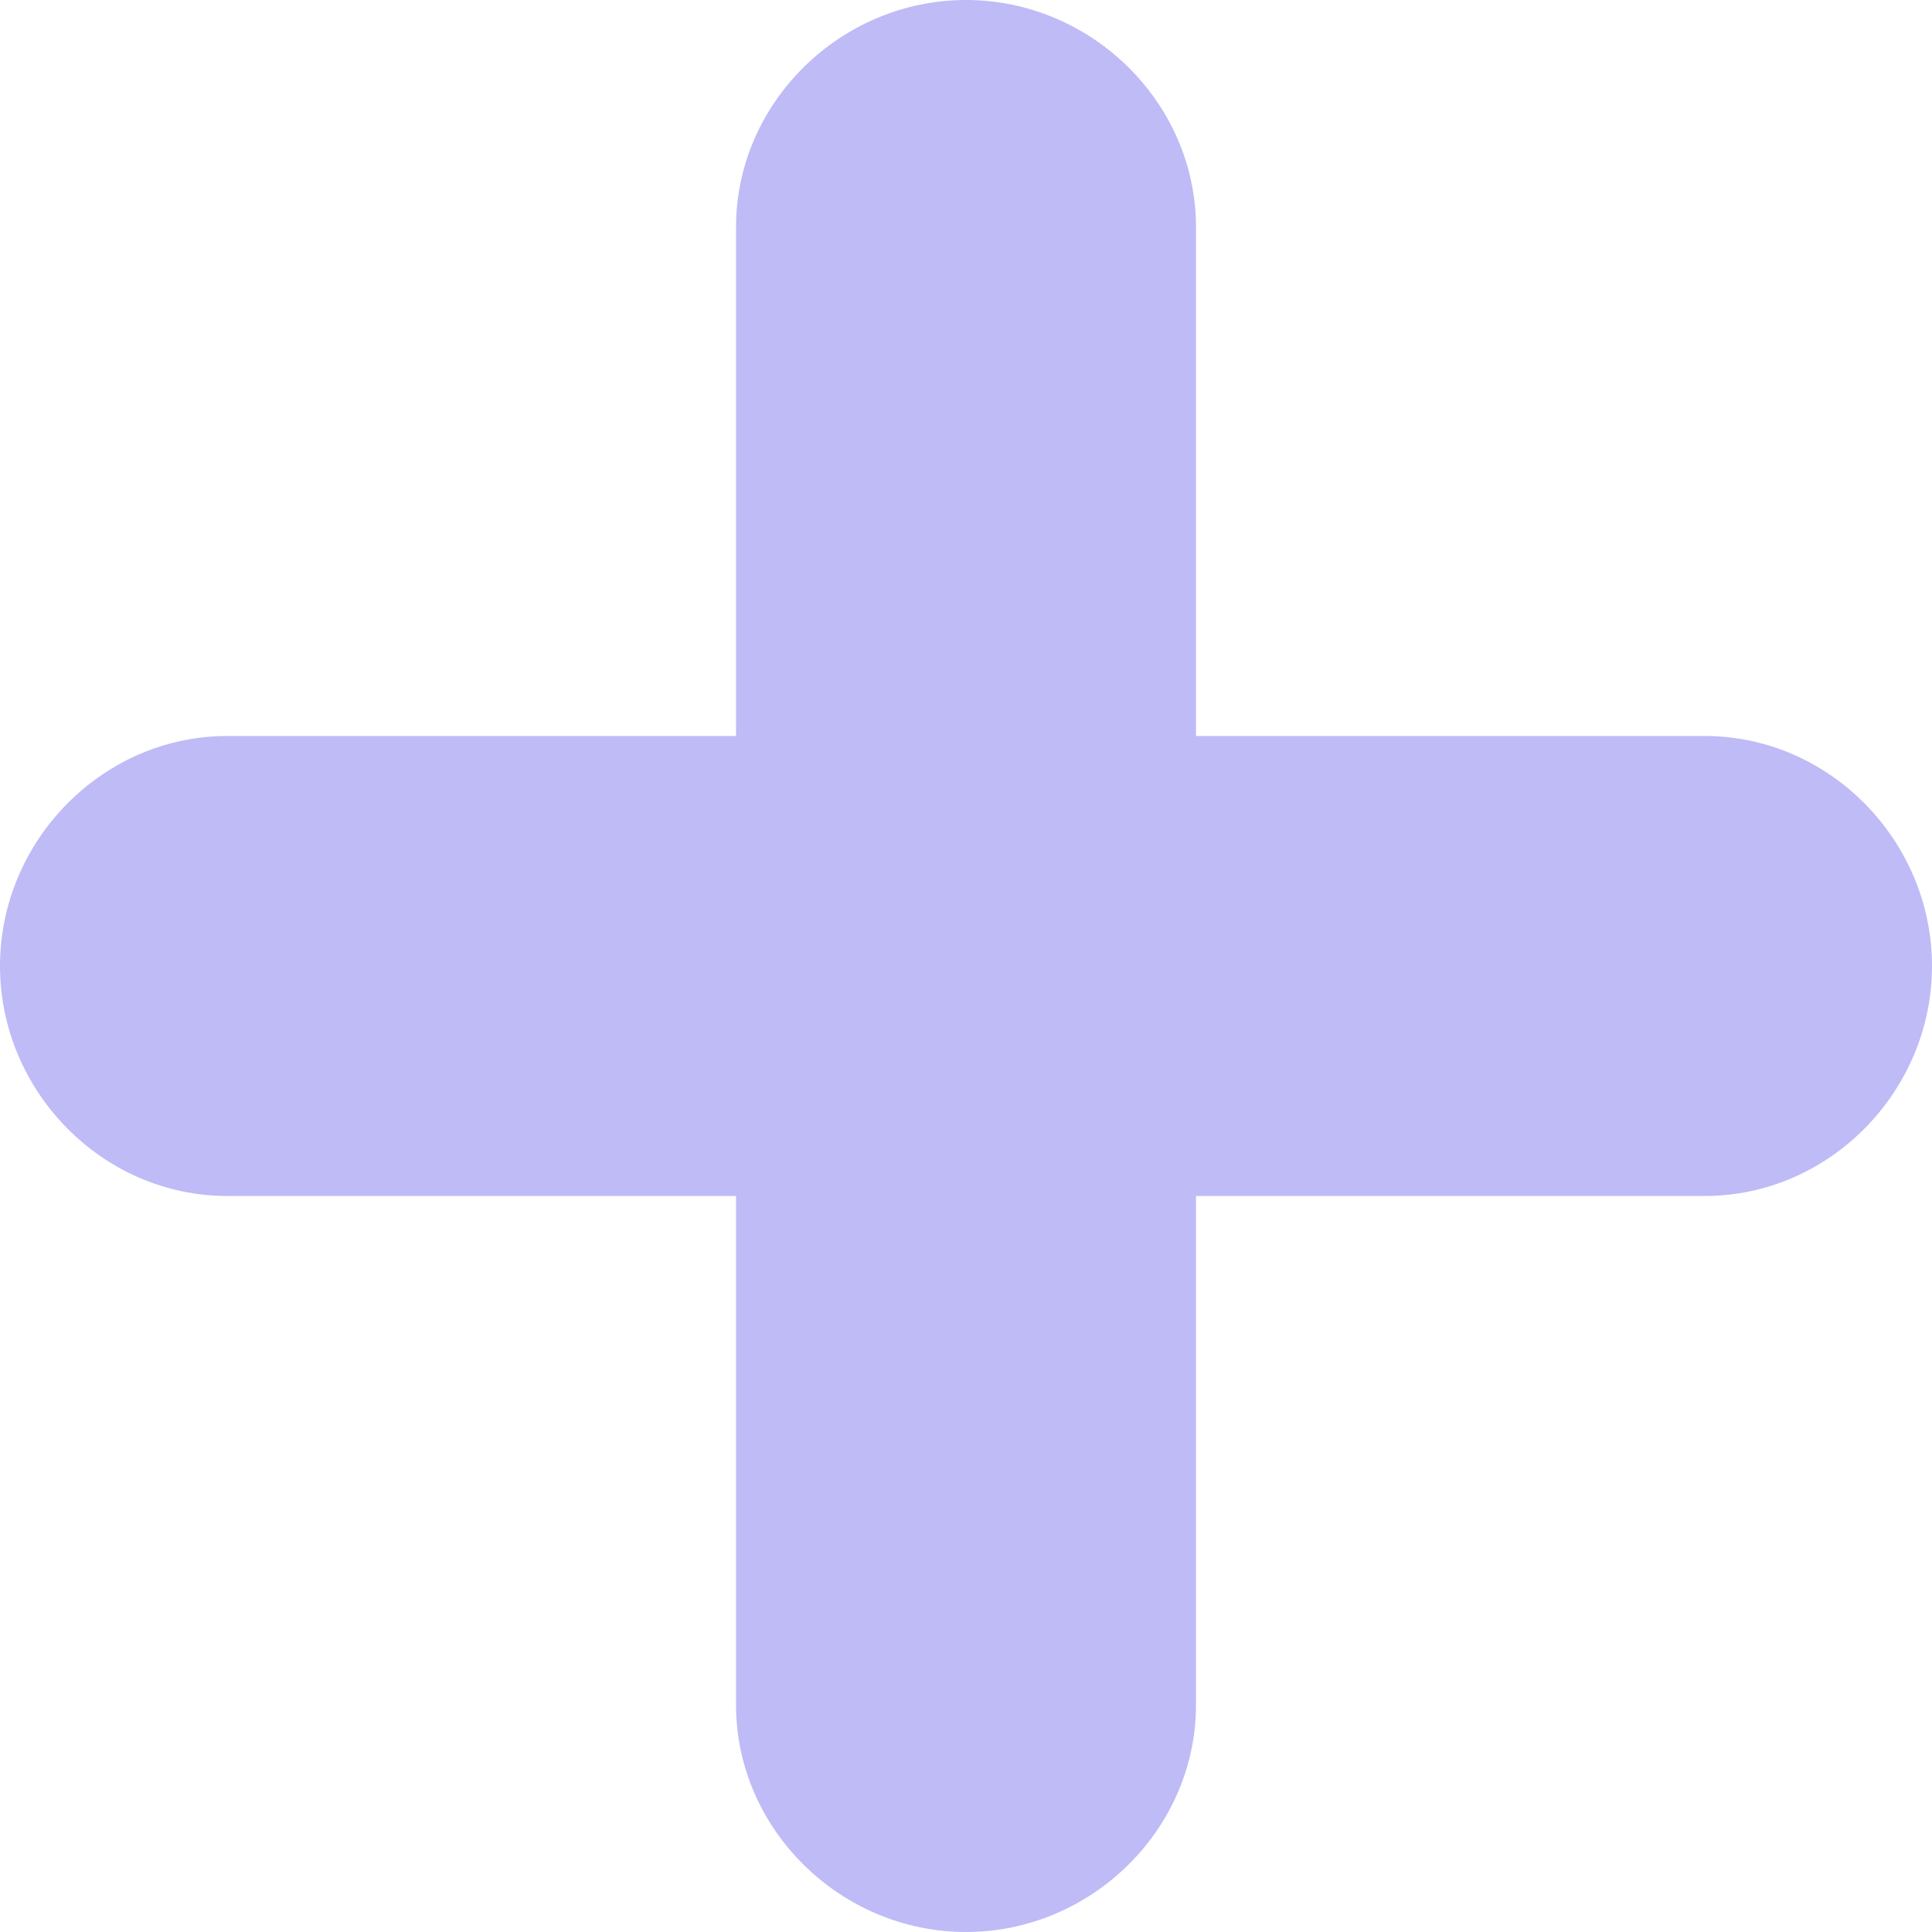
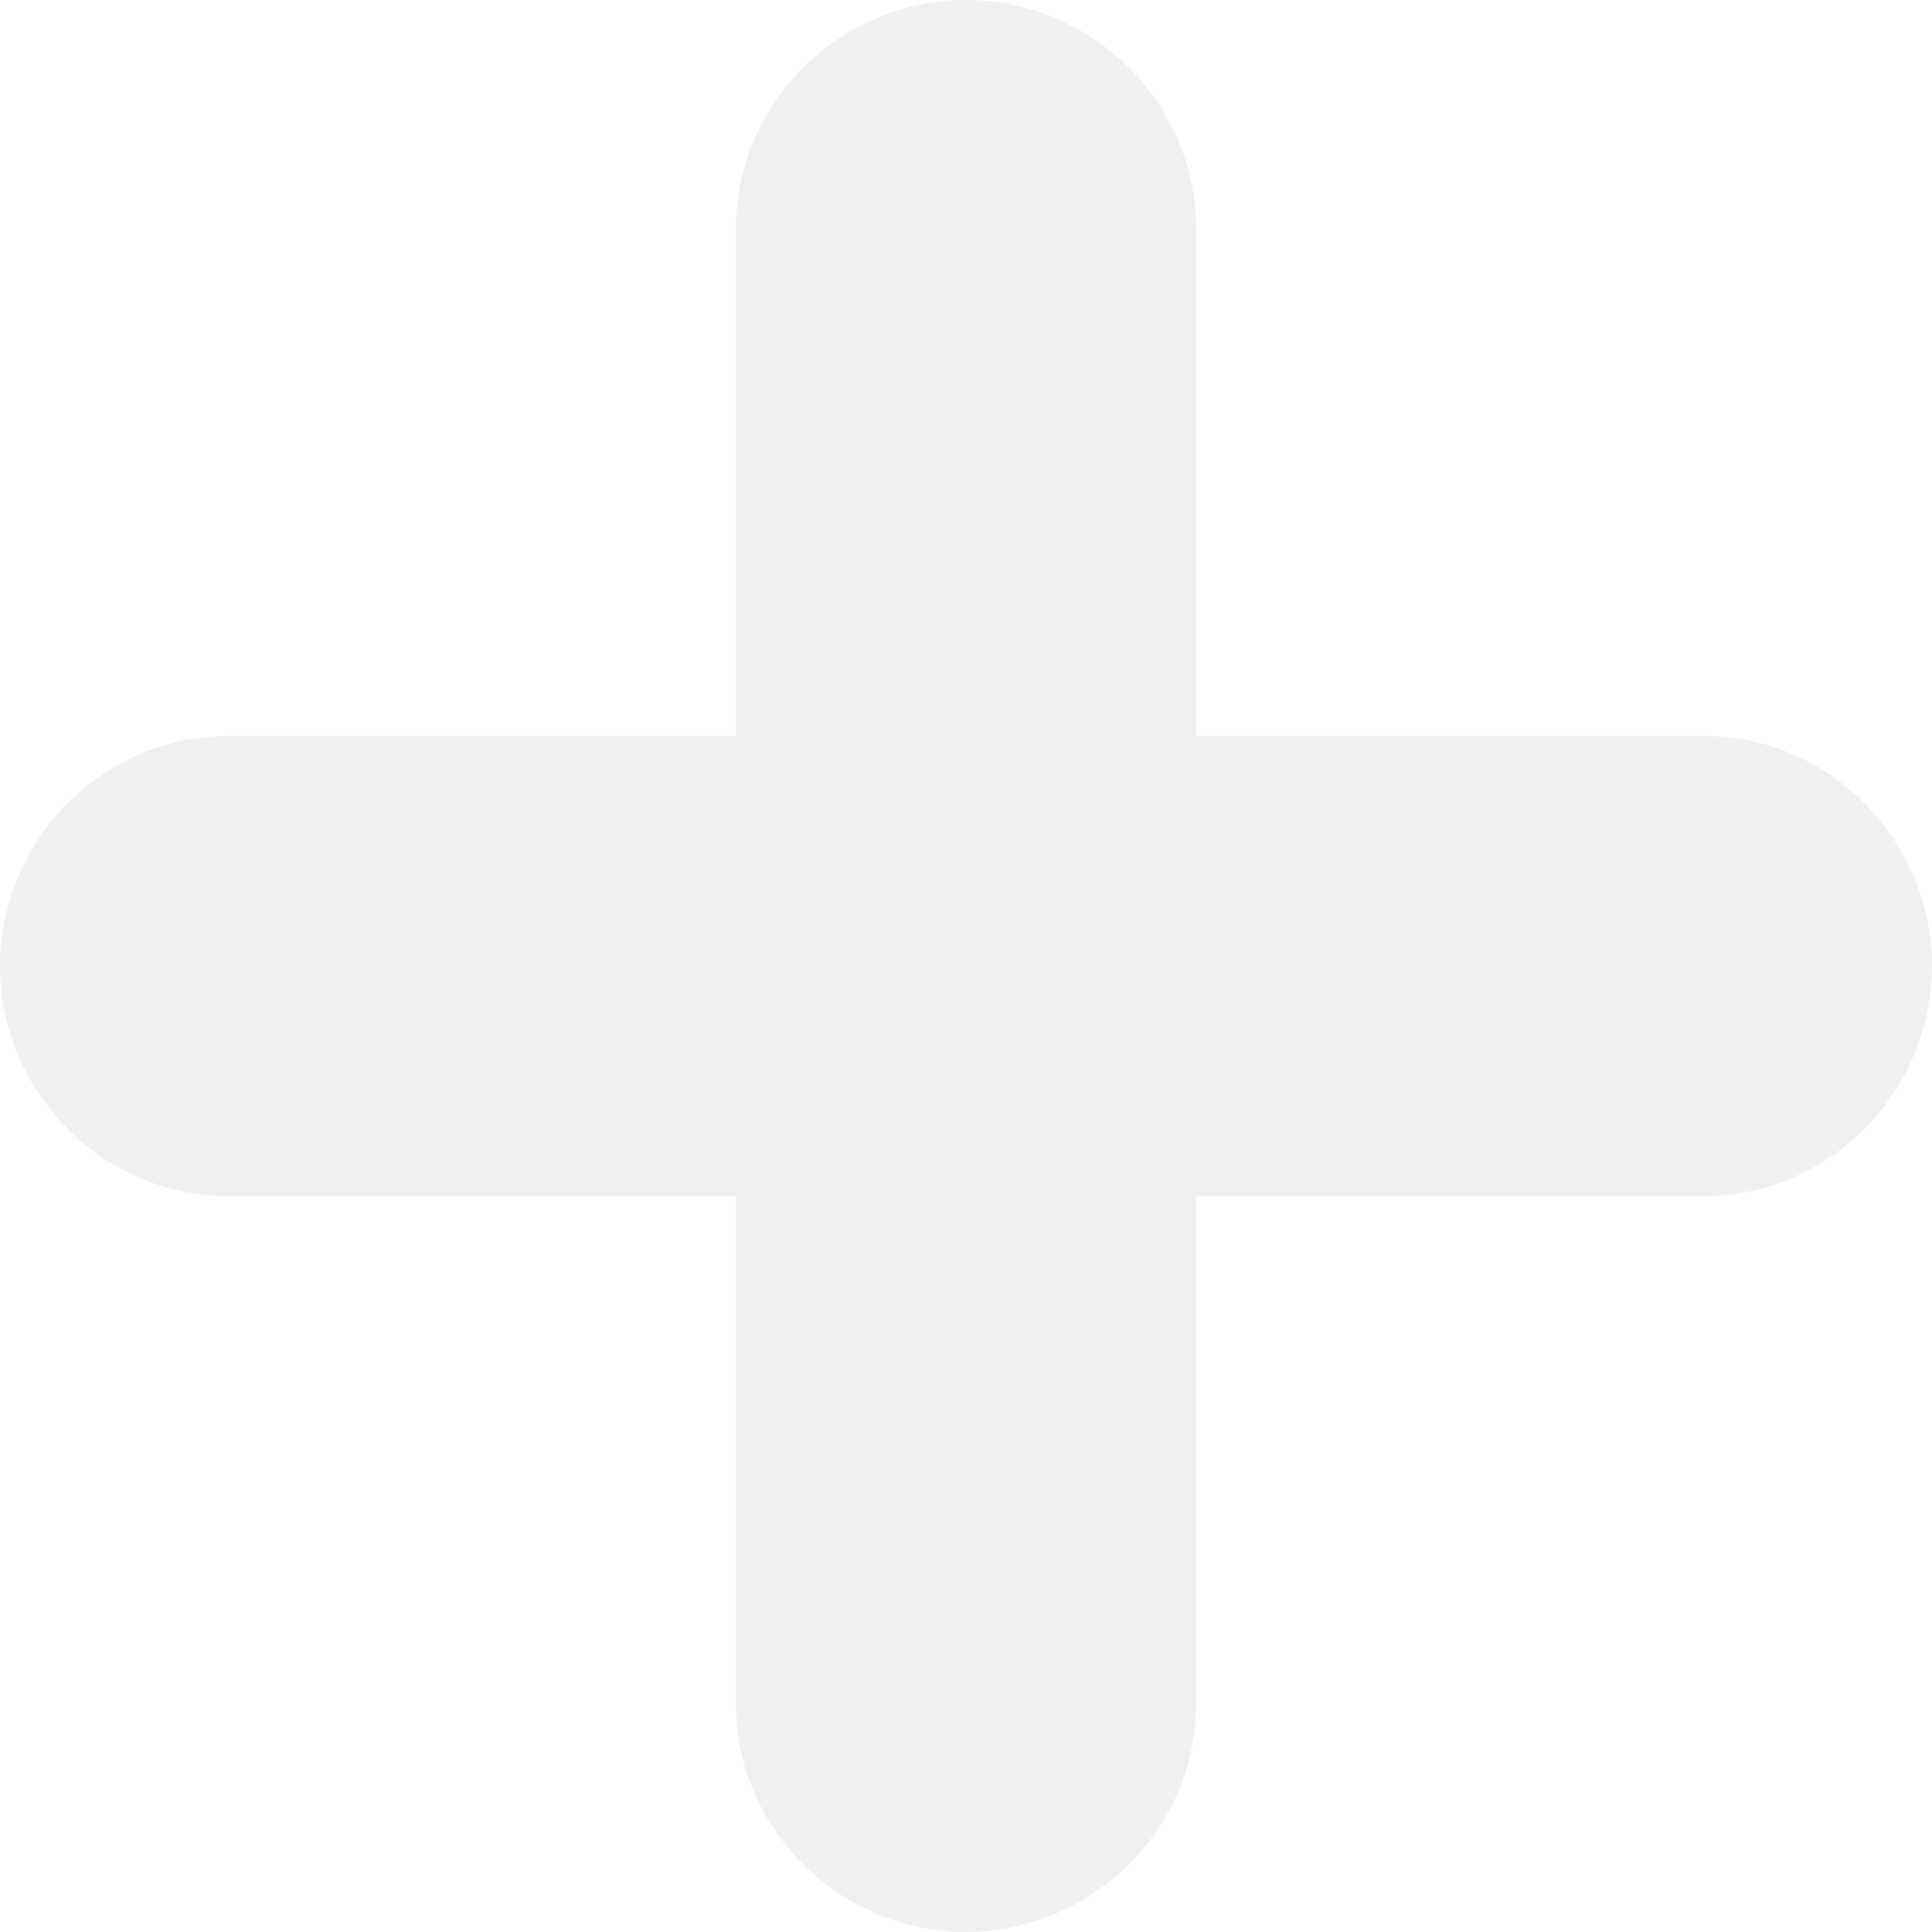
<svg xmlns="http://www.w3.org/2000/svg" width="24" height="24" viewBox="0 0 24 24" fill="none">
-   <path d="M21.177 9.143H14.857V2.823C14.857 1.271 13.553 0 12 0C10.447 0 9.143 1.271 9.143 2.823V9.143H2.823C1.271 9.143 0 10.447 0 12C0 13.553 1.271 14.857 2.823 14.857H9.143V21.177C9.143 22.729 10.447 24 12 24C13.553 24 14.857 22.729 14.857 21.177V14.857H21.177C22.729 14.857 24 13.553 24 12C24 10.447 22.729 9.143 21.177 9.143Z" fill="#BEBBF6" />
+   <path d="M21.177 9.143H14.857V2.823C14.857 1.271 13.553 0 12 0C10.447 0 9.143 1.271 9.143 2.823V9.143H2.823C1.271 9.143 0 10.447 0 12C0 13.553 1.271 14.857 2.823 14.857H9.143V21.177C9.143 22.729 10.447 24 12 24C13.553 24 14.857 22.729 14.857 21.177V14.857H21.177C22.729 14.857 24 13.553 24 12C24 10.447 22.729 9.143 21.177 9.143Z" fill="#F0F0F0" />
</svg>
